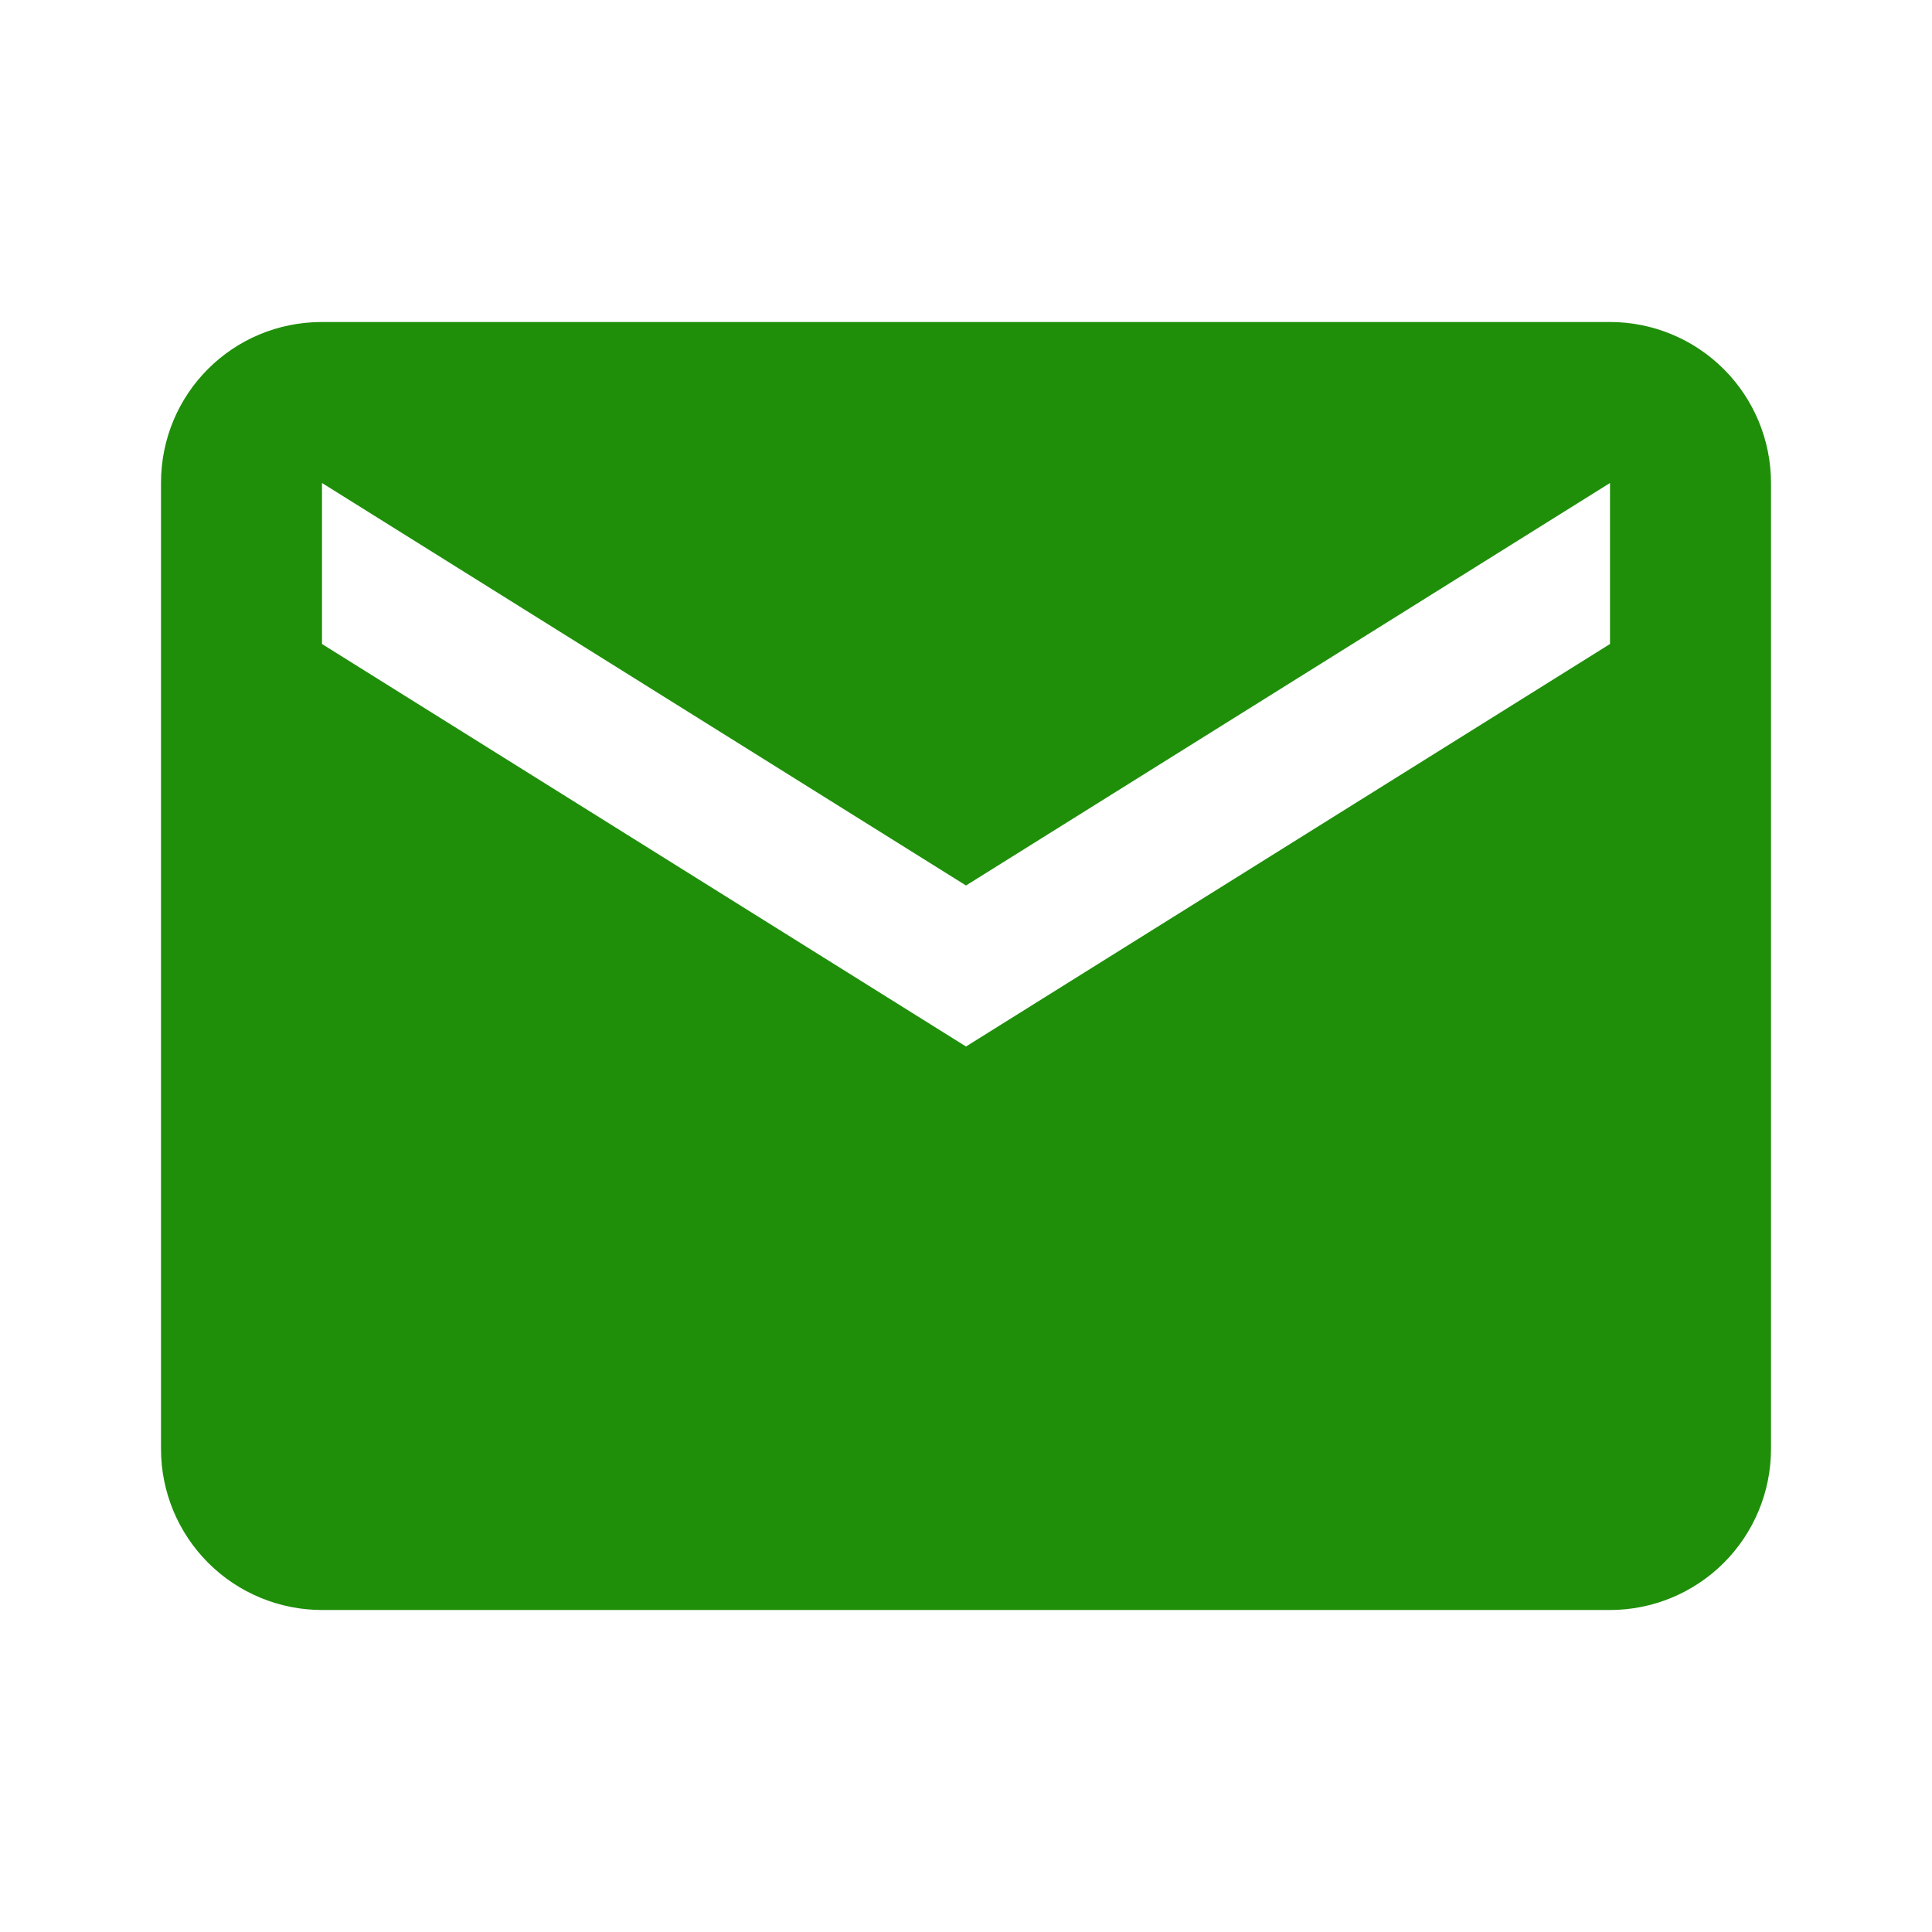
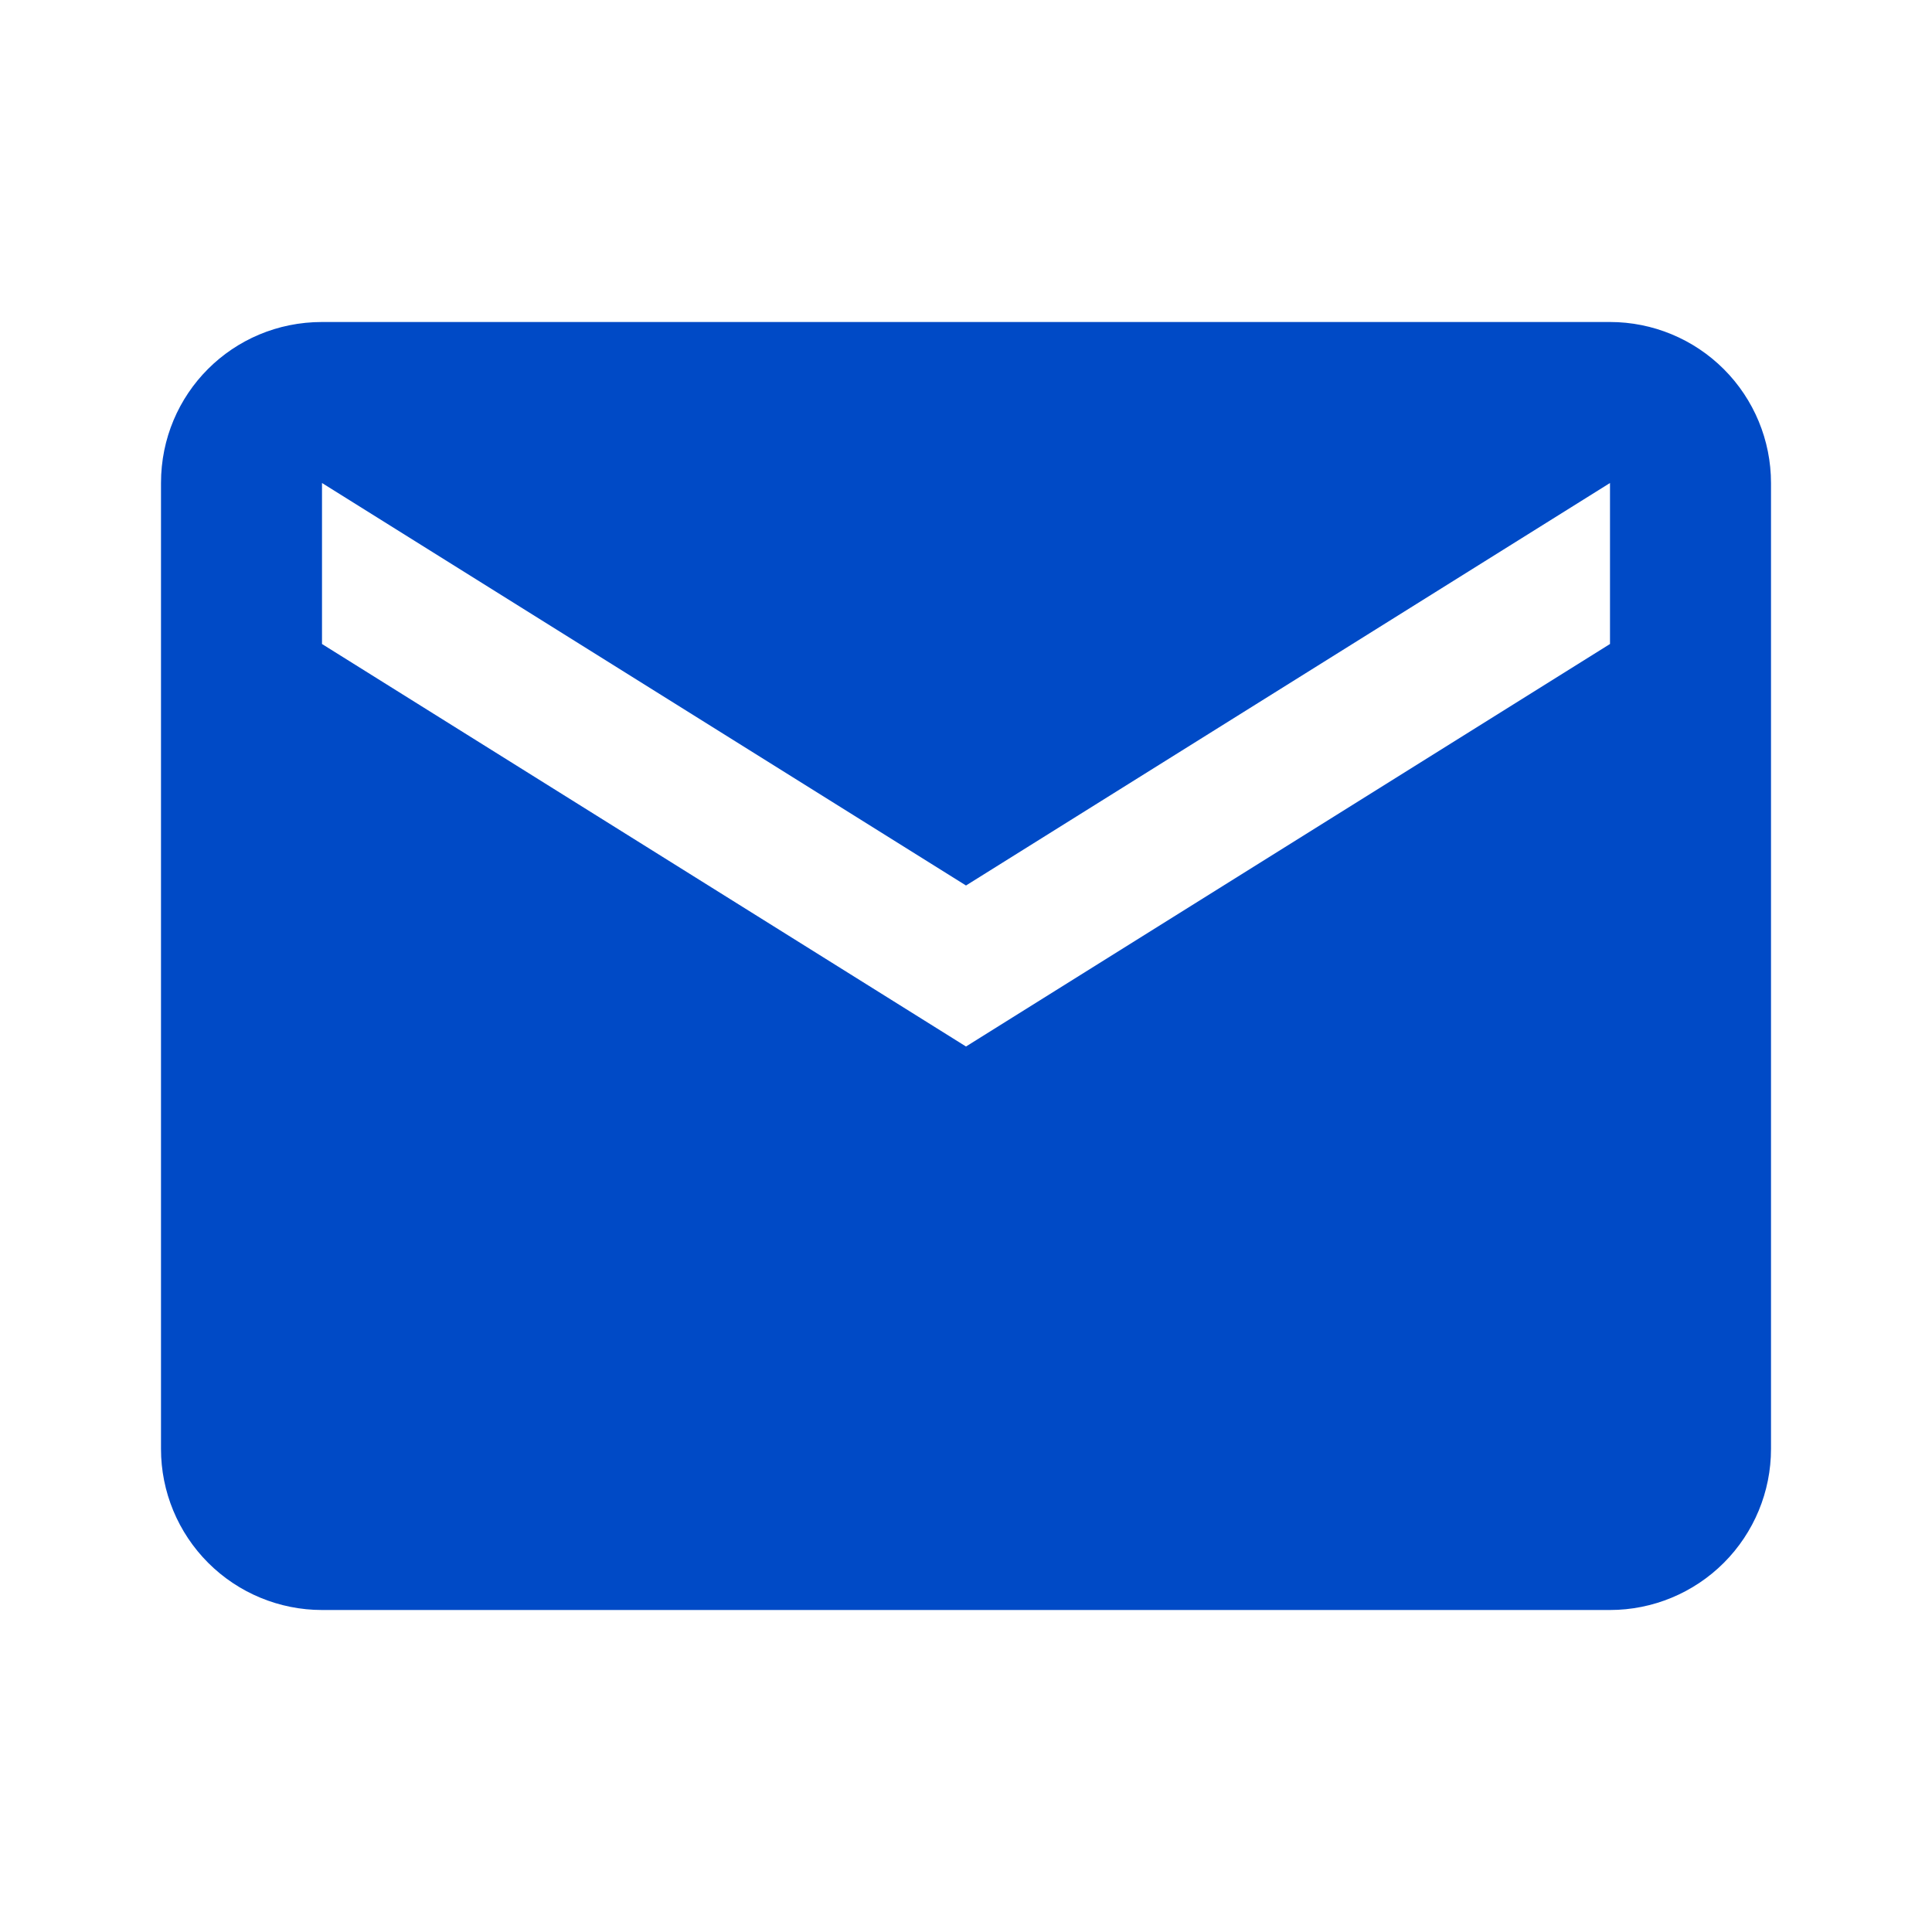
<svg xmlns="http://www.w3.org/2000/svg" width="24" height="24" viewBox="0 0 24 24" fill="none">
-   <path d="M20 8L12 13L4 8V6L12 11L20 6M20 4H4C2.89 4 2 4.89 2 6V18C2 18.53 2.211 19.039 2.586 19.414C2.961 19.789 3.47 20 4 20H20C20.53 20 21.039 19.789 21.414 19.414C21.789 19.039 22 18.53 22 18V6C22 5.47 21.789 4.961 21.414 4.586C21.039 4.211 20.53 4 20 4Z" fill="#1F8F0A" />
+   <path d="M20 8L12 13L4 8V6L12 11L20 6M20 4H4C2.89 4 2 4.89 2 6V18C2 18.53 2.211 19.039 2.586 19.414C2.961 19.789 3.47 20 4 20H20C20.53 20 21.039 19.789 21.414 19.414C21.789 19.039 22 18.53 22 18V6C22 5.47 21.789 4.961 21.414 4.586C21.039 4.211 20.53 4 20 4Z" fill="#004ac6" />
</svg>
